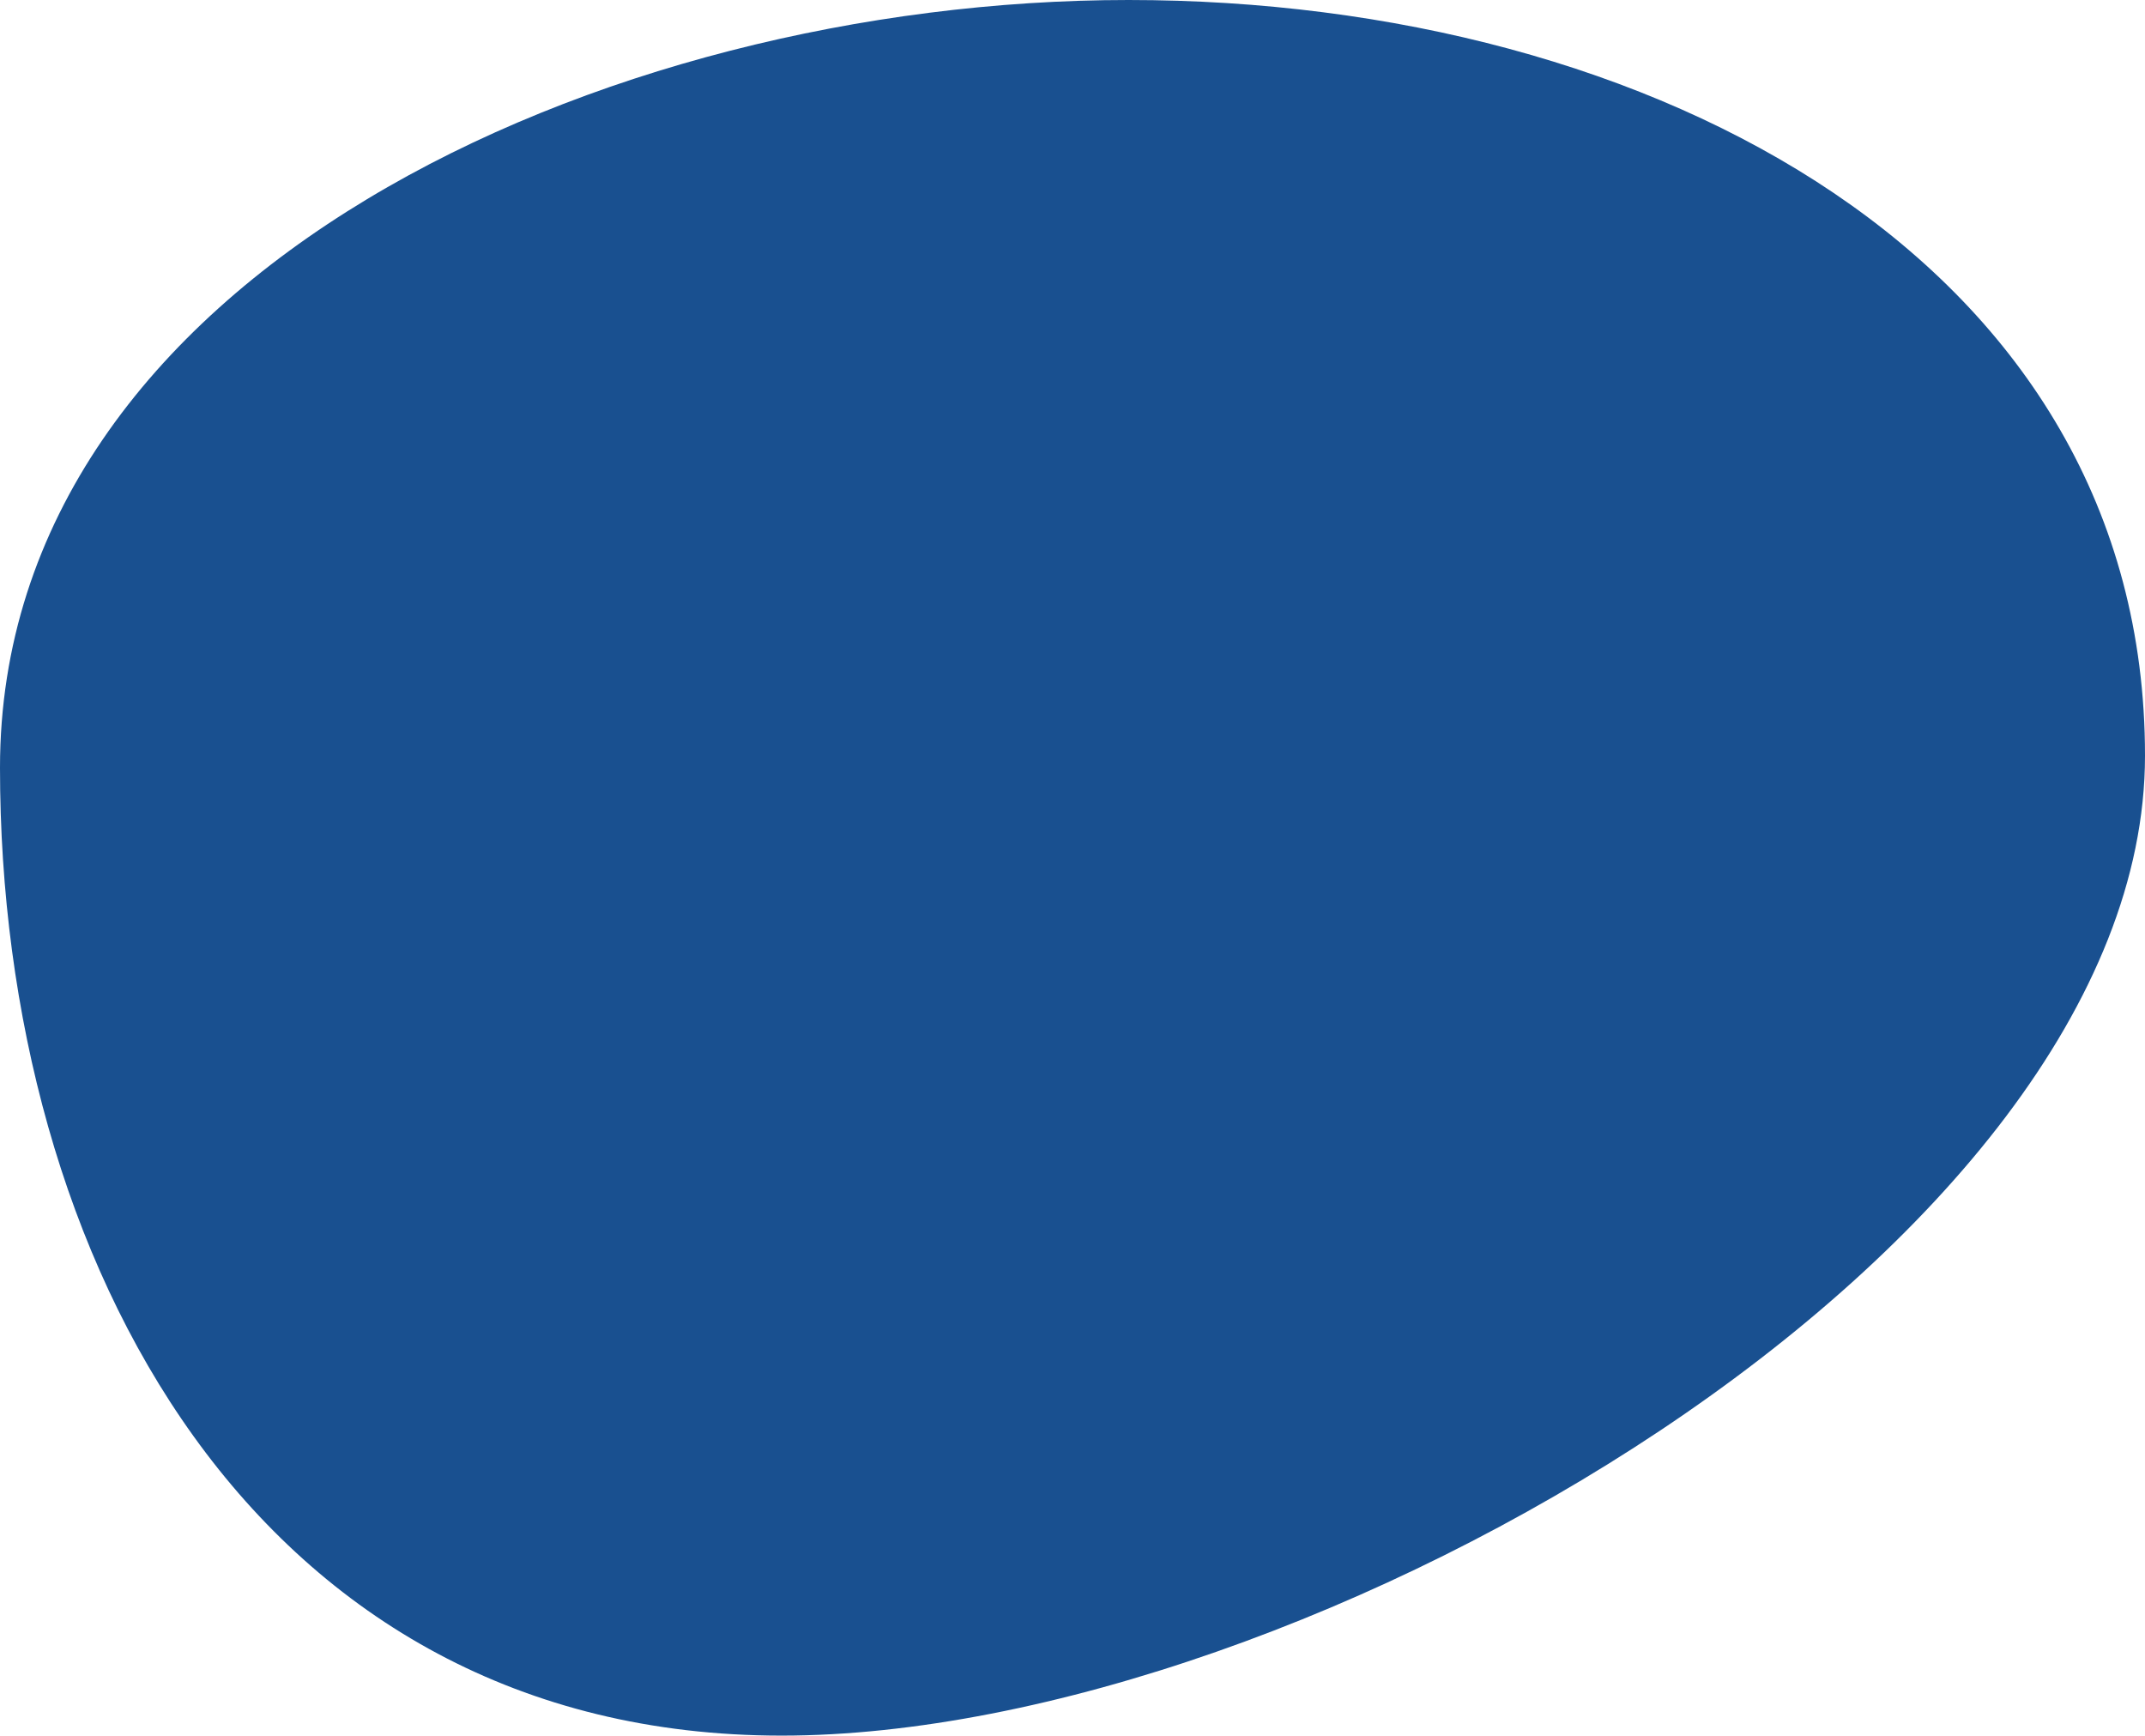
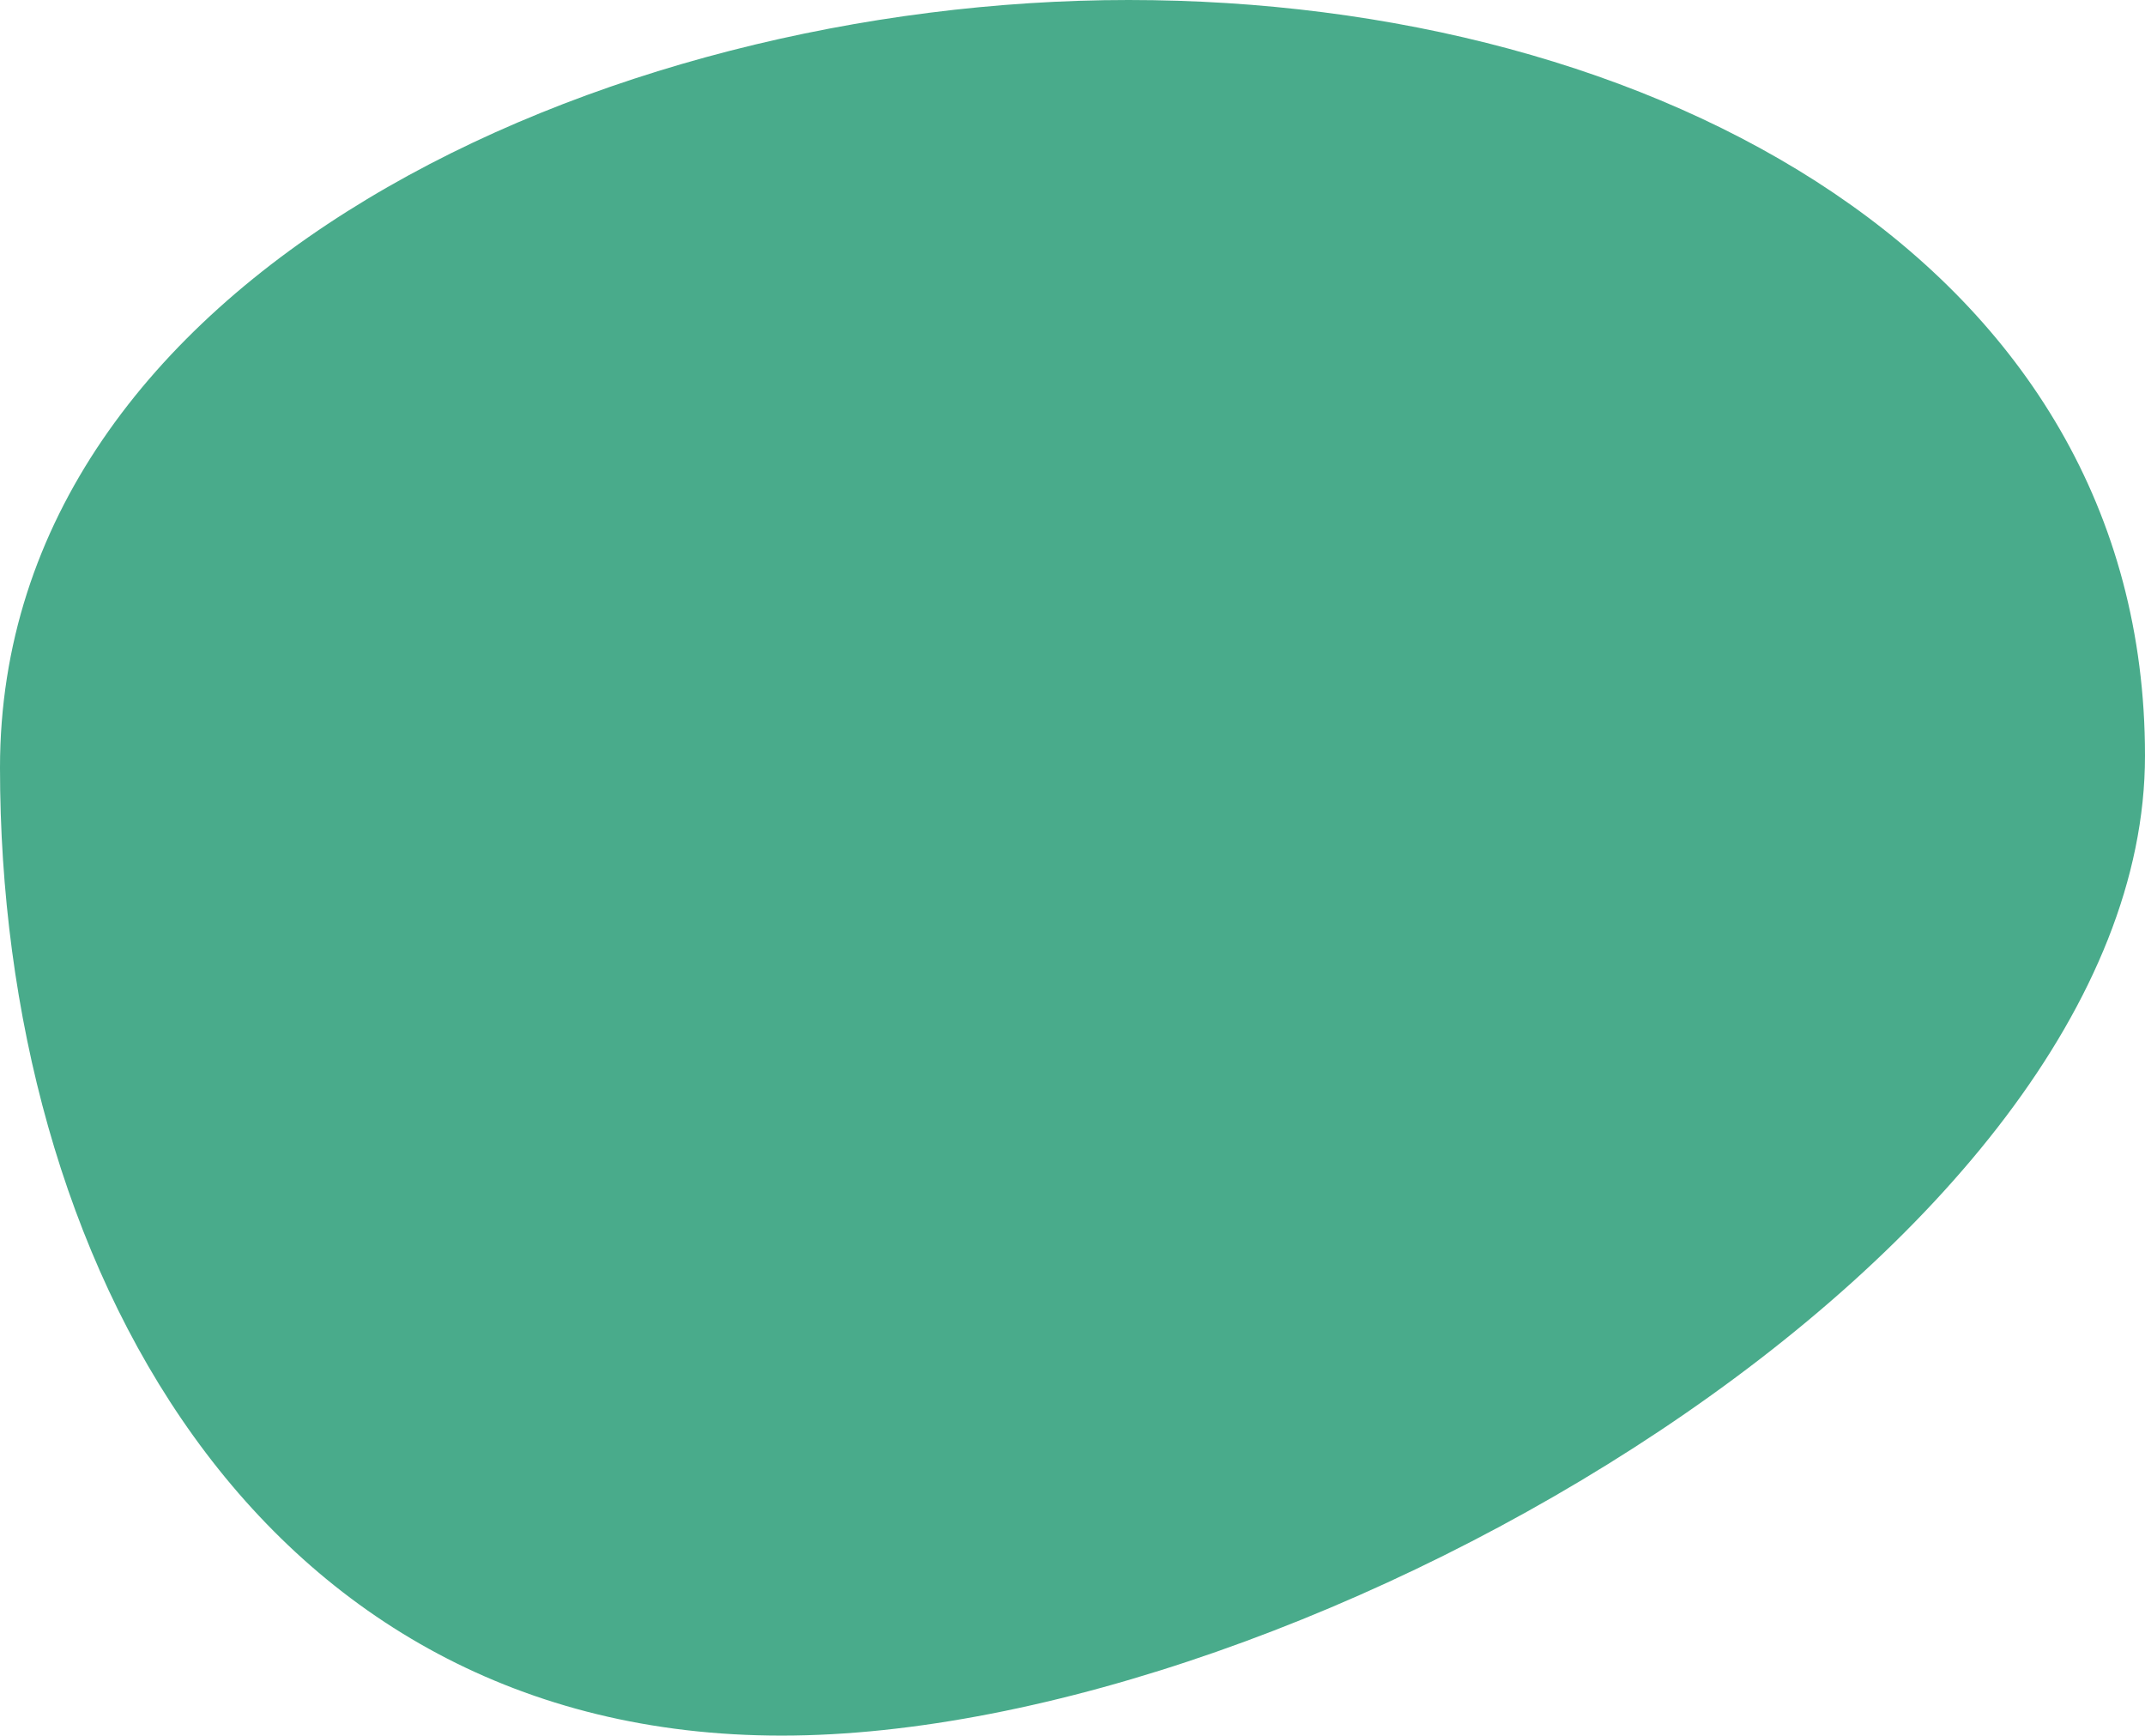
<svg xmlns="http://www.w3.org/2000/svg" width="757.653" height="612.957" viewBox="0 0 757.653 612.957">
-   <path id="Path_128" data-name="Path 128" d="M428.37-33.242c185.676,0,359.035,92.9,359.035,266.875S491.506,579.714,305.83,579.714,29.752,411.853,29.752,237.877,242.694-33.242,428.37-33.242Z" transform="translate(-29.752 33.242)" fill="#195090" />
+   <path id="Path_128" data-name="Path 128" d="M428.37-33.242c185.676,0,359.035,92.9,359.035,266.875S491.506,579.714,305.83,579.714,29.752,411.853,29.752,237.877,242.694-33.242,428.37-33.242Z" transform="translate(-29.752 33.242)" fill="#49AB8B" />
</svg>
